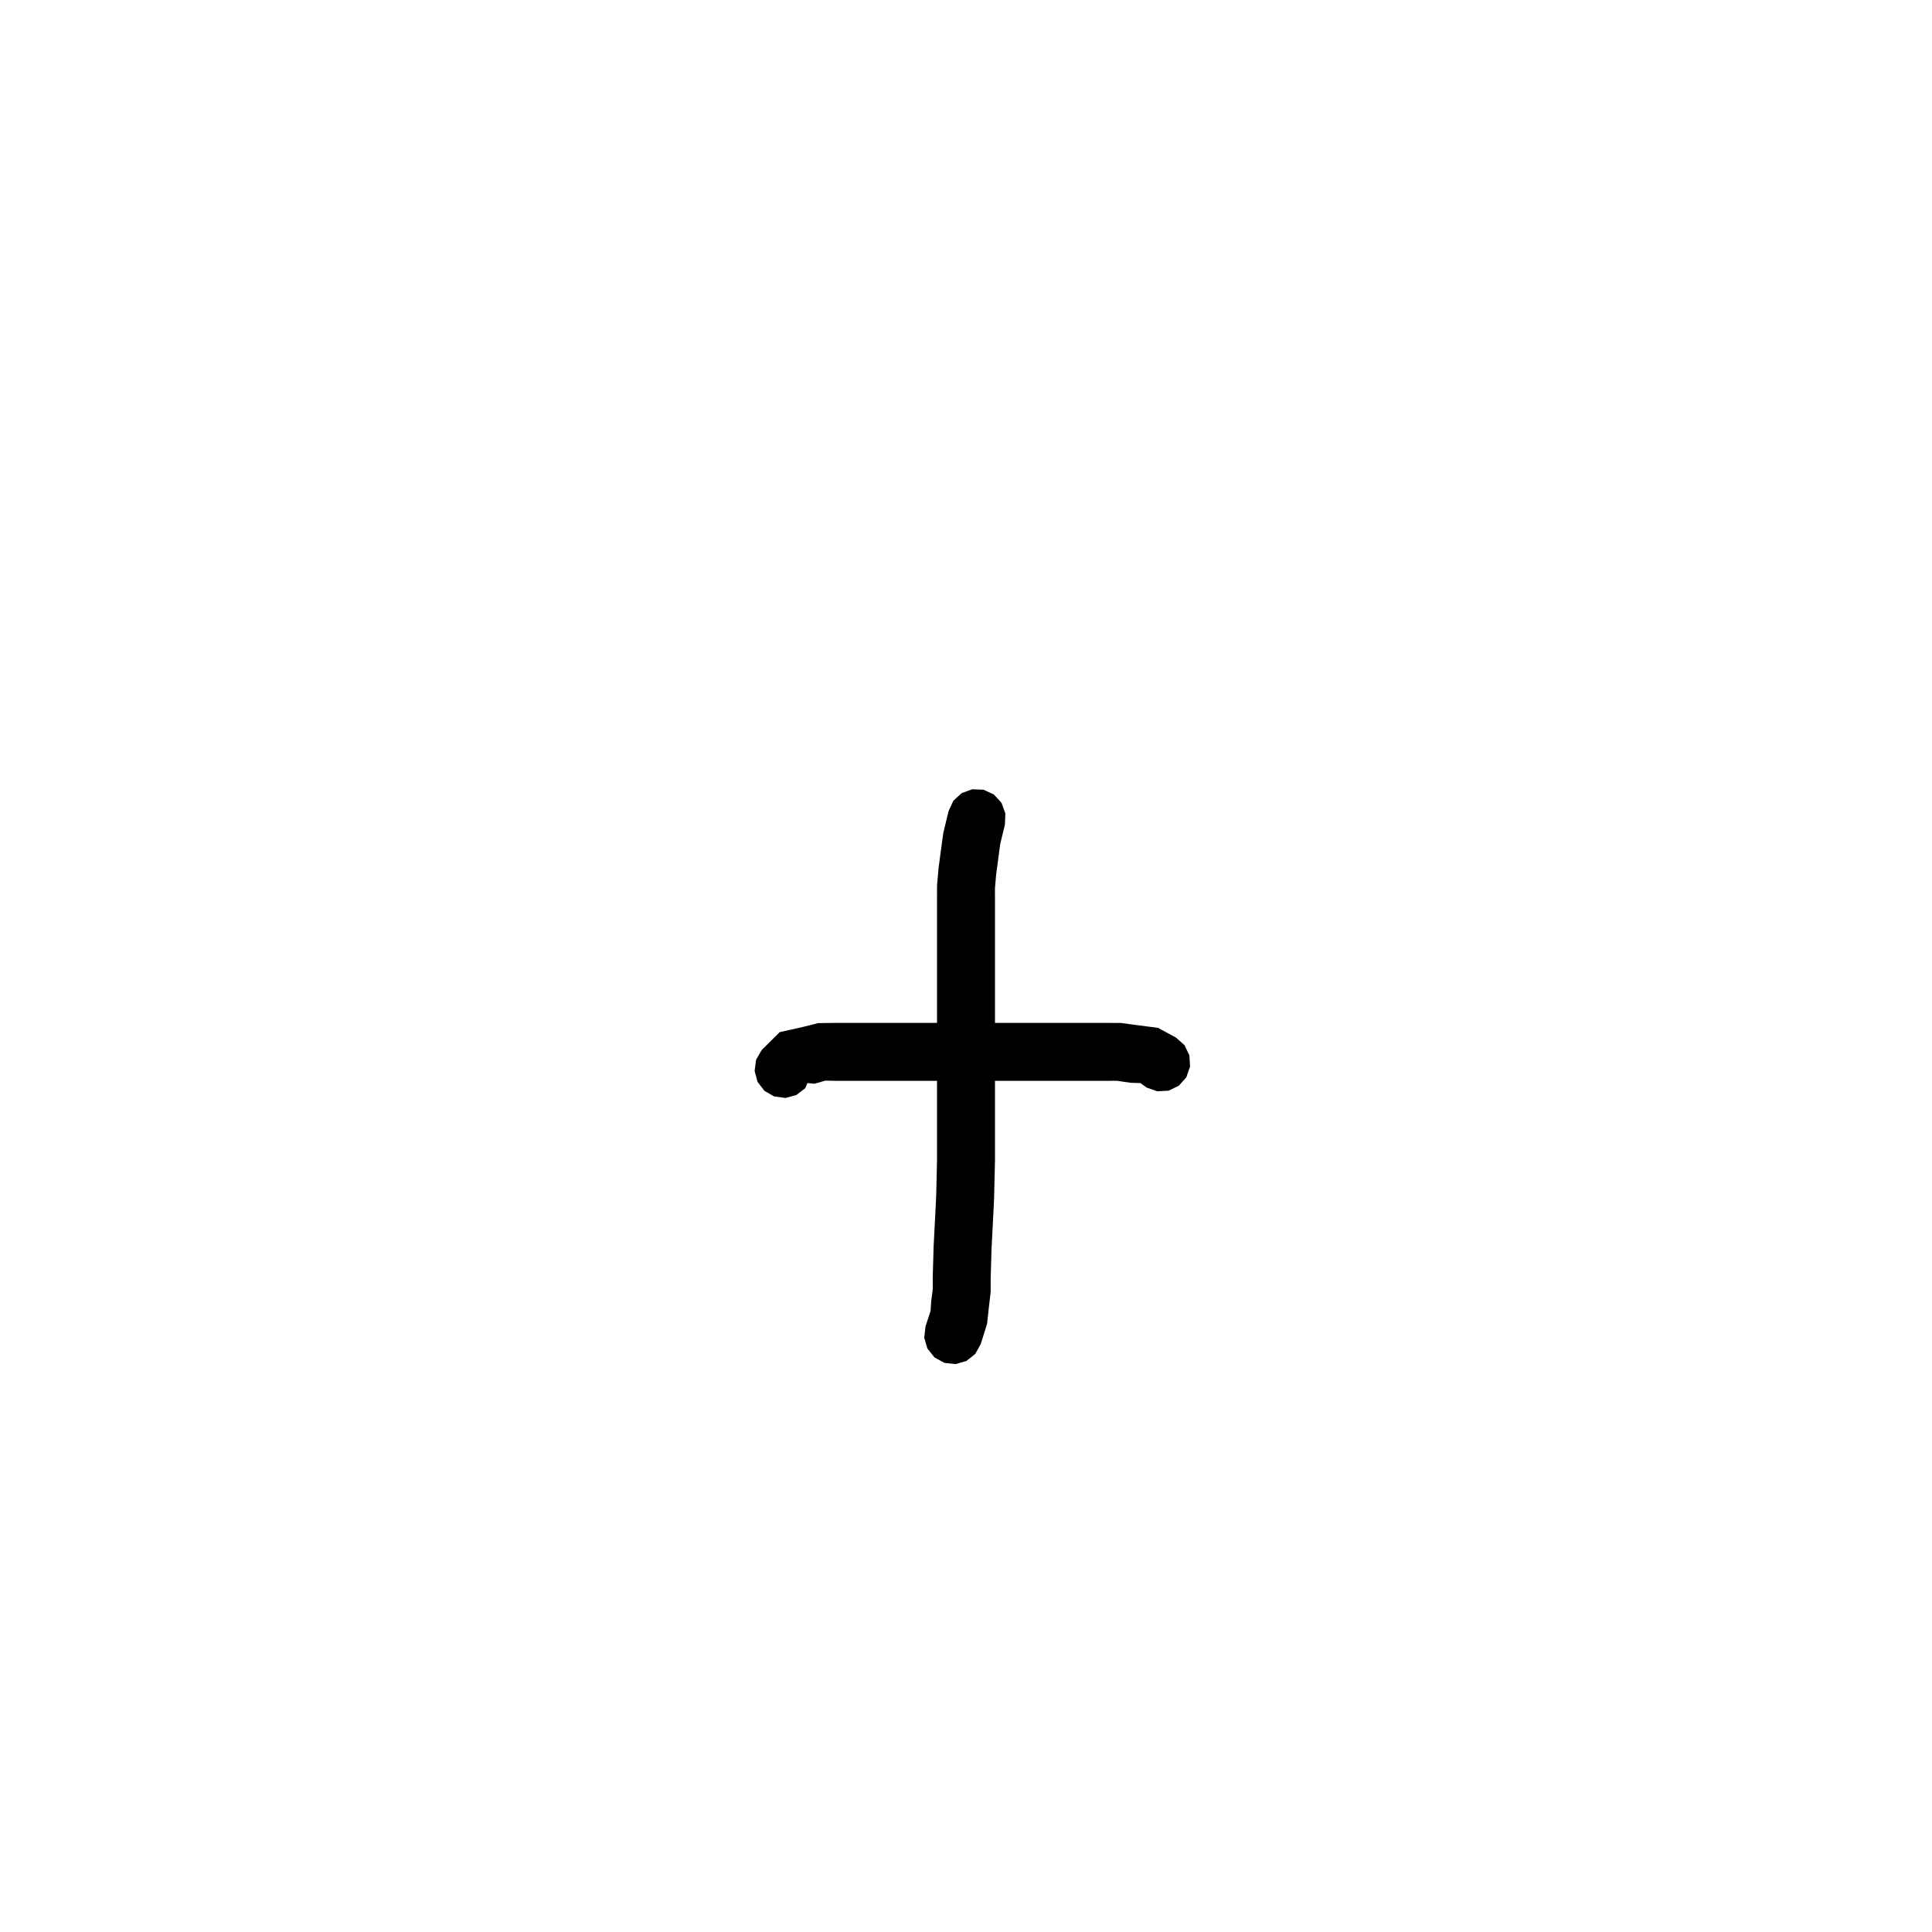
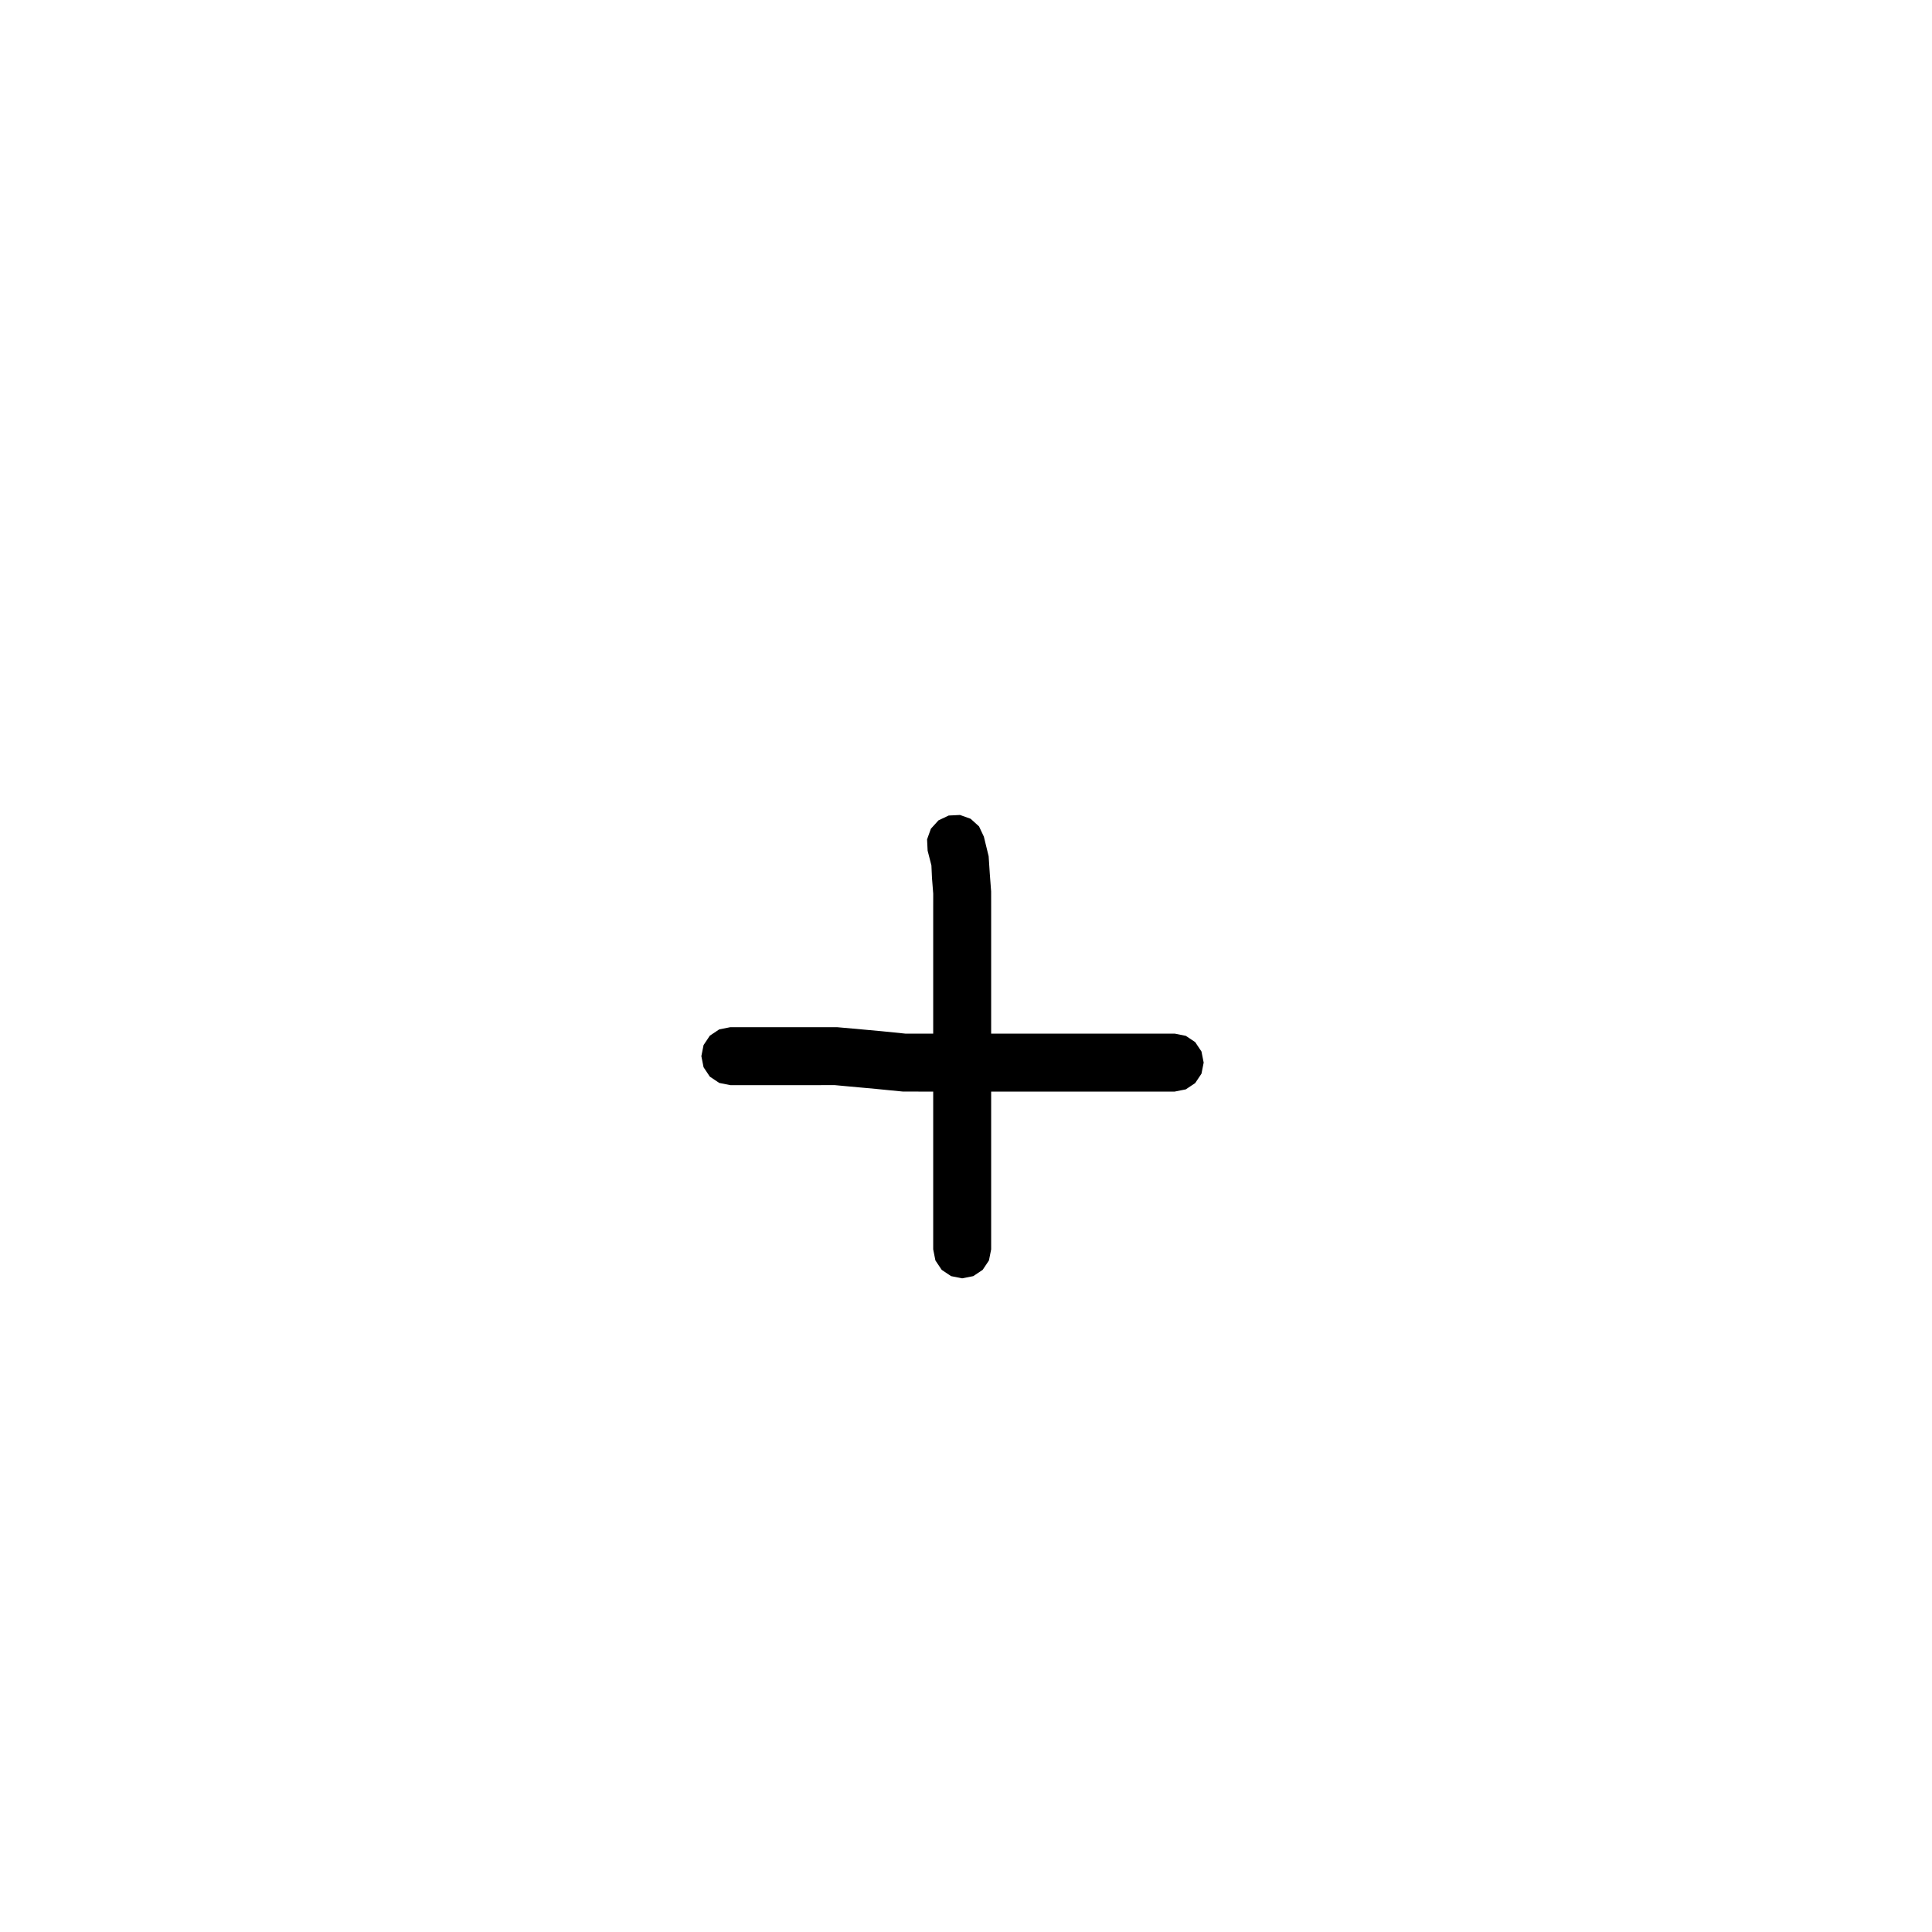
<svg xmlns="http://www.w3.org/2000/svg" viewBox="0 0 300 300" width="300" height="300">
-   <path d="M 125.053 168.963 L 125.368 168.178 L 126.495 168.277 L 128.167 167.797 L 129.8 167.833 L 131.867 167.833 L 133.733 167.833 L 135.667 167.833 L 137.733 167.833 L 139.933 167.833 L 142.133 167.833 L 144.4 167.833 L 146.733 167.833 L 149.067 167.833 L 151.2 167.833 L 153.4 167.833 L 155.533 167.833 L 157.533 167.833 L 159.4 167.833 L 161.333 167.833 L 163.133 167.833 L 164.867 167.833 L 166.867 167.833 L 169.067 167.833 L 171.4 167.833 L 173.417 167.822 L 175.606 168.136 L 177.083 168.178 L 178.052 168.879 L 179.71 169.457 L 181.463 169.356 L 183.044 168.592 L 184.212 167.282 L 184.79 165.624 L 184.689 163.871 L 183.926 162.29 L 182.615 161.121 L 179.806 159.6 L 176.66 159.198 L 174.049 158.844 L 171.4 158.833 L 169.067 158.833 L 166.867 158.833 L 164.867 158.833 L 163.133 158.833 L 161.333 158.833 L 159.4 158.833 L 157.533 158.833 L 155.533 158.833 L 153.4 158.833 L 151.2 158.833 L 149.067 158.833 L 146.733 158.833 L 144.4 158.833 L 142.133 158.833 L 139.933 158.833 L 137.733 158.833 L 135.667 158.833 L 133.733 158.833 L 131.867 158.833 L 129.8 158.833 L 127.033 158.869 L 124.705 159.457 L 121.077 160.267 L 118.28 163.037 L 117.404 164.558 L 117.177 166.299 L 117.633 167.995 L 118.703 169.387 L 120.225 170.263 L 121.966 170.49 L 123.661 170.034 Z" fill="black" fill-rule="nonzero" />
-   <path d="M 147.292 125.944 L 146.471 129.369 L 146.073 132.273 L 145.727 134.91 L 145.505 137.516 L 145.5 139.533 L 145.5 141.4 L 145.5 143.267 L 145.5 145.267 L 145.5 147.467 L 145.5 149.867 L 145.5 152.467 L 145.5 155.2 L 145.5 158.133 L 145.5 161.2 L 145.5 164.333 L 145.5 167.533 L 145.5 170.8 L 145.5 173.933 L 145.5 177.067 L 145.5 180.083 L 145.435 182.962 L 145.37 185.704 L 145.239 188.375 L 145.106 190.967 L 144.97 193.551 L 144.902 196.003 L 144.834 198.263 L 144.842 200.119 L 144.592 202.121 L 144.499 203.566 L 143.714 205.962 L 143.515 207.706 L 144 209.394 L 145.093 210.768 L 146.629 211.619 L 148.373 211.818 L 150.061 211.334 L 151.435 210.241 L 152.286 208.705 L 153.279 205.545 L 153.541 203.079 L 153.825 200.681 L 153.833 198.404 L 153.898 196.264 L 153.963 193.916 L 154.094 191.433 L 154.228 188.825 L 154.364 186.029 L 154.432 183.171 L 154.5 180.183 L 154.5 177.067 L 154.5 173.933 L 154.5 170.8 L 154.5 167.533 L 154.5 164.333 L 154.5 161.2 L 154.5 158.133 L 154.5 155.2 L 154.5 152.467 L 154.5 149.867 L 154.5 147.467 L 154.5 145.267 L 154.5 143.267 L 154.5 141.4 L 154.5 139.533 L 154.495 137.951 L 154.673 135.89 L 154.994 133.46 L 155.307 131.076 L 156.041 128.056 L 156.112 126.302 L 155.506 124.653 L 154.316 123.363 L 152.723 122.626 L 150.968 122.555 L 149.32 123.16 L 148.029 124.35 Z" fill="black" fill-rule="nonzero" />
+   <path d="M 113.406 168.5 L 115.406 168.5 L 117.606 168.5 L 120.006 168.5 L 122.406 168.5 L 124.806 168.5 L 127.406 168.5 L 129.611 168.496 L 131.599 168.682 L 133.799 168.882 L 135.98 169.08 L 137.958 169.278 L 140.192 169.495 L 142.606 169.5 L 144.806 169.5 L 147.006 169.5 L 149.206 169.5 L 151.606 169.5 L 154.006 169.5 L 156.406 169.5 L 158.806 169.5 L 161.406 169.5 L 164.006 169.5 L 166.406 169.5 L 168.806 169.5 L 171.406 169.5 L 173.806 169.5 L 176.006 169.5 L 178.206 169.5 L 180.406 169.5 L 182.406 169.5 L 184.128 169.157 L 185.588 168.182 L 186.564 166.722 L 186.906 165 L 186.564 163.278 L 185.588 161.818 L 184.128 160.843 L 182.406 160.5 L 180.406 160.5 L 178.206 160.5 L 176.006 160.5 L 173.806 160.5 L 171.406 160.5 L 168.806 160.5 L 166.406 160.5 L 164.006 160.5 L 161.406 160.5 L 158.806 160.5 L 156.406 160.5 L 154.006 160.5 L 151.606 160.5 L 149.206 160.5 L 147.006 160.5 L 144.806 160.5 L 142.606 160.5 L 140.62 160.505 L 138.854 160.322 L 136.833 160.12 L 134.614 159.918 L 132.414 159.718 L 130.002 159.504 L 127.406 159.5 L 124.806 159.5 L 122.406 159.5 L 120.006 159.5 L 117.606 159.5 L 115.406 159.5 L 113.406 159.5 L 111.684 159.843 L 110.224 160.818 L 109.249 162.278 L 108.906 164 L 109.249 165.722 L 110.224 167.182 L 111.684 168.157 Z" fill="black" fill-rule="nonzero" />
+   <path d="M 144.041 132.091 L 144.629 134.378 L 144.716 136.303 L 144.91 138.773 L 144.906 141.2 L 144.906 143.8 L 144.906 146.6 L 144.906 149.4 L 144.906 152 L 144.906 154.6 L 144.906 157.6 L 144.906 160.6 L 144.906 163.6 L 144.906 167 L 144.906 170.4 L 144.906 173.6 L 144.906 176.8 L 144.906 180 L 144.906 182.8 L 144.906 185.6 L 144.906 188.2 L 144.906 190.6 L 144.906 192.2 L 144.906 194 L 145.249 195.722 L 146.224 197.182 L 147.684 198.157 L 149.406 198.5 L 151.128 198.157 L 152.588 197.182 L 153.564 195.722 L 153.906 194 L 153.906 192.2 L 153.906 190.6 L 153.906 188.2 L 153.906 185.6 L 153.906 182.8 L 153.906 180 L 153.906 176.8 L 153.906 173.6 L 153.906 170.4 L 153.906 167 L 153.906 163.6 L 153.906 160.6 L 153.906 157.6 L 153.906 154.6 L 153.906 152 L 153.906 149.4 L 153.906 146.6 L 153.906 143.8 L 153.906 141.2 L 153.903 138.427 L 153.696 135.697 L 153.516 132.956 L 152.772 129.909 L 152.022 128.321 L 150.721 127.141 L 149.069 126.549 L 147.315 126.634 L 145.727 127.384 L 144.548 128.685 L 143.955 130.338 Z" fill="black" fill-rule="nonzero" />
</svg>
